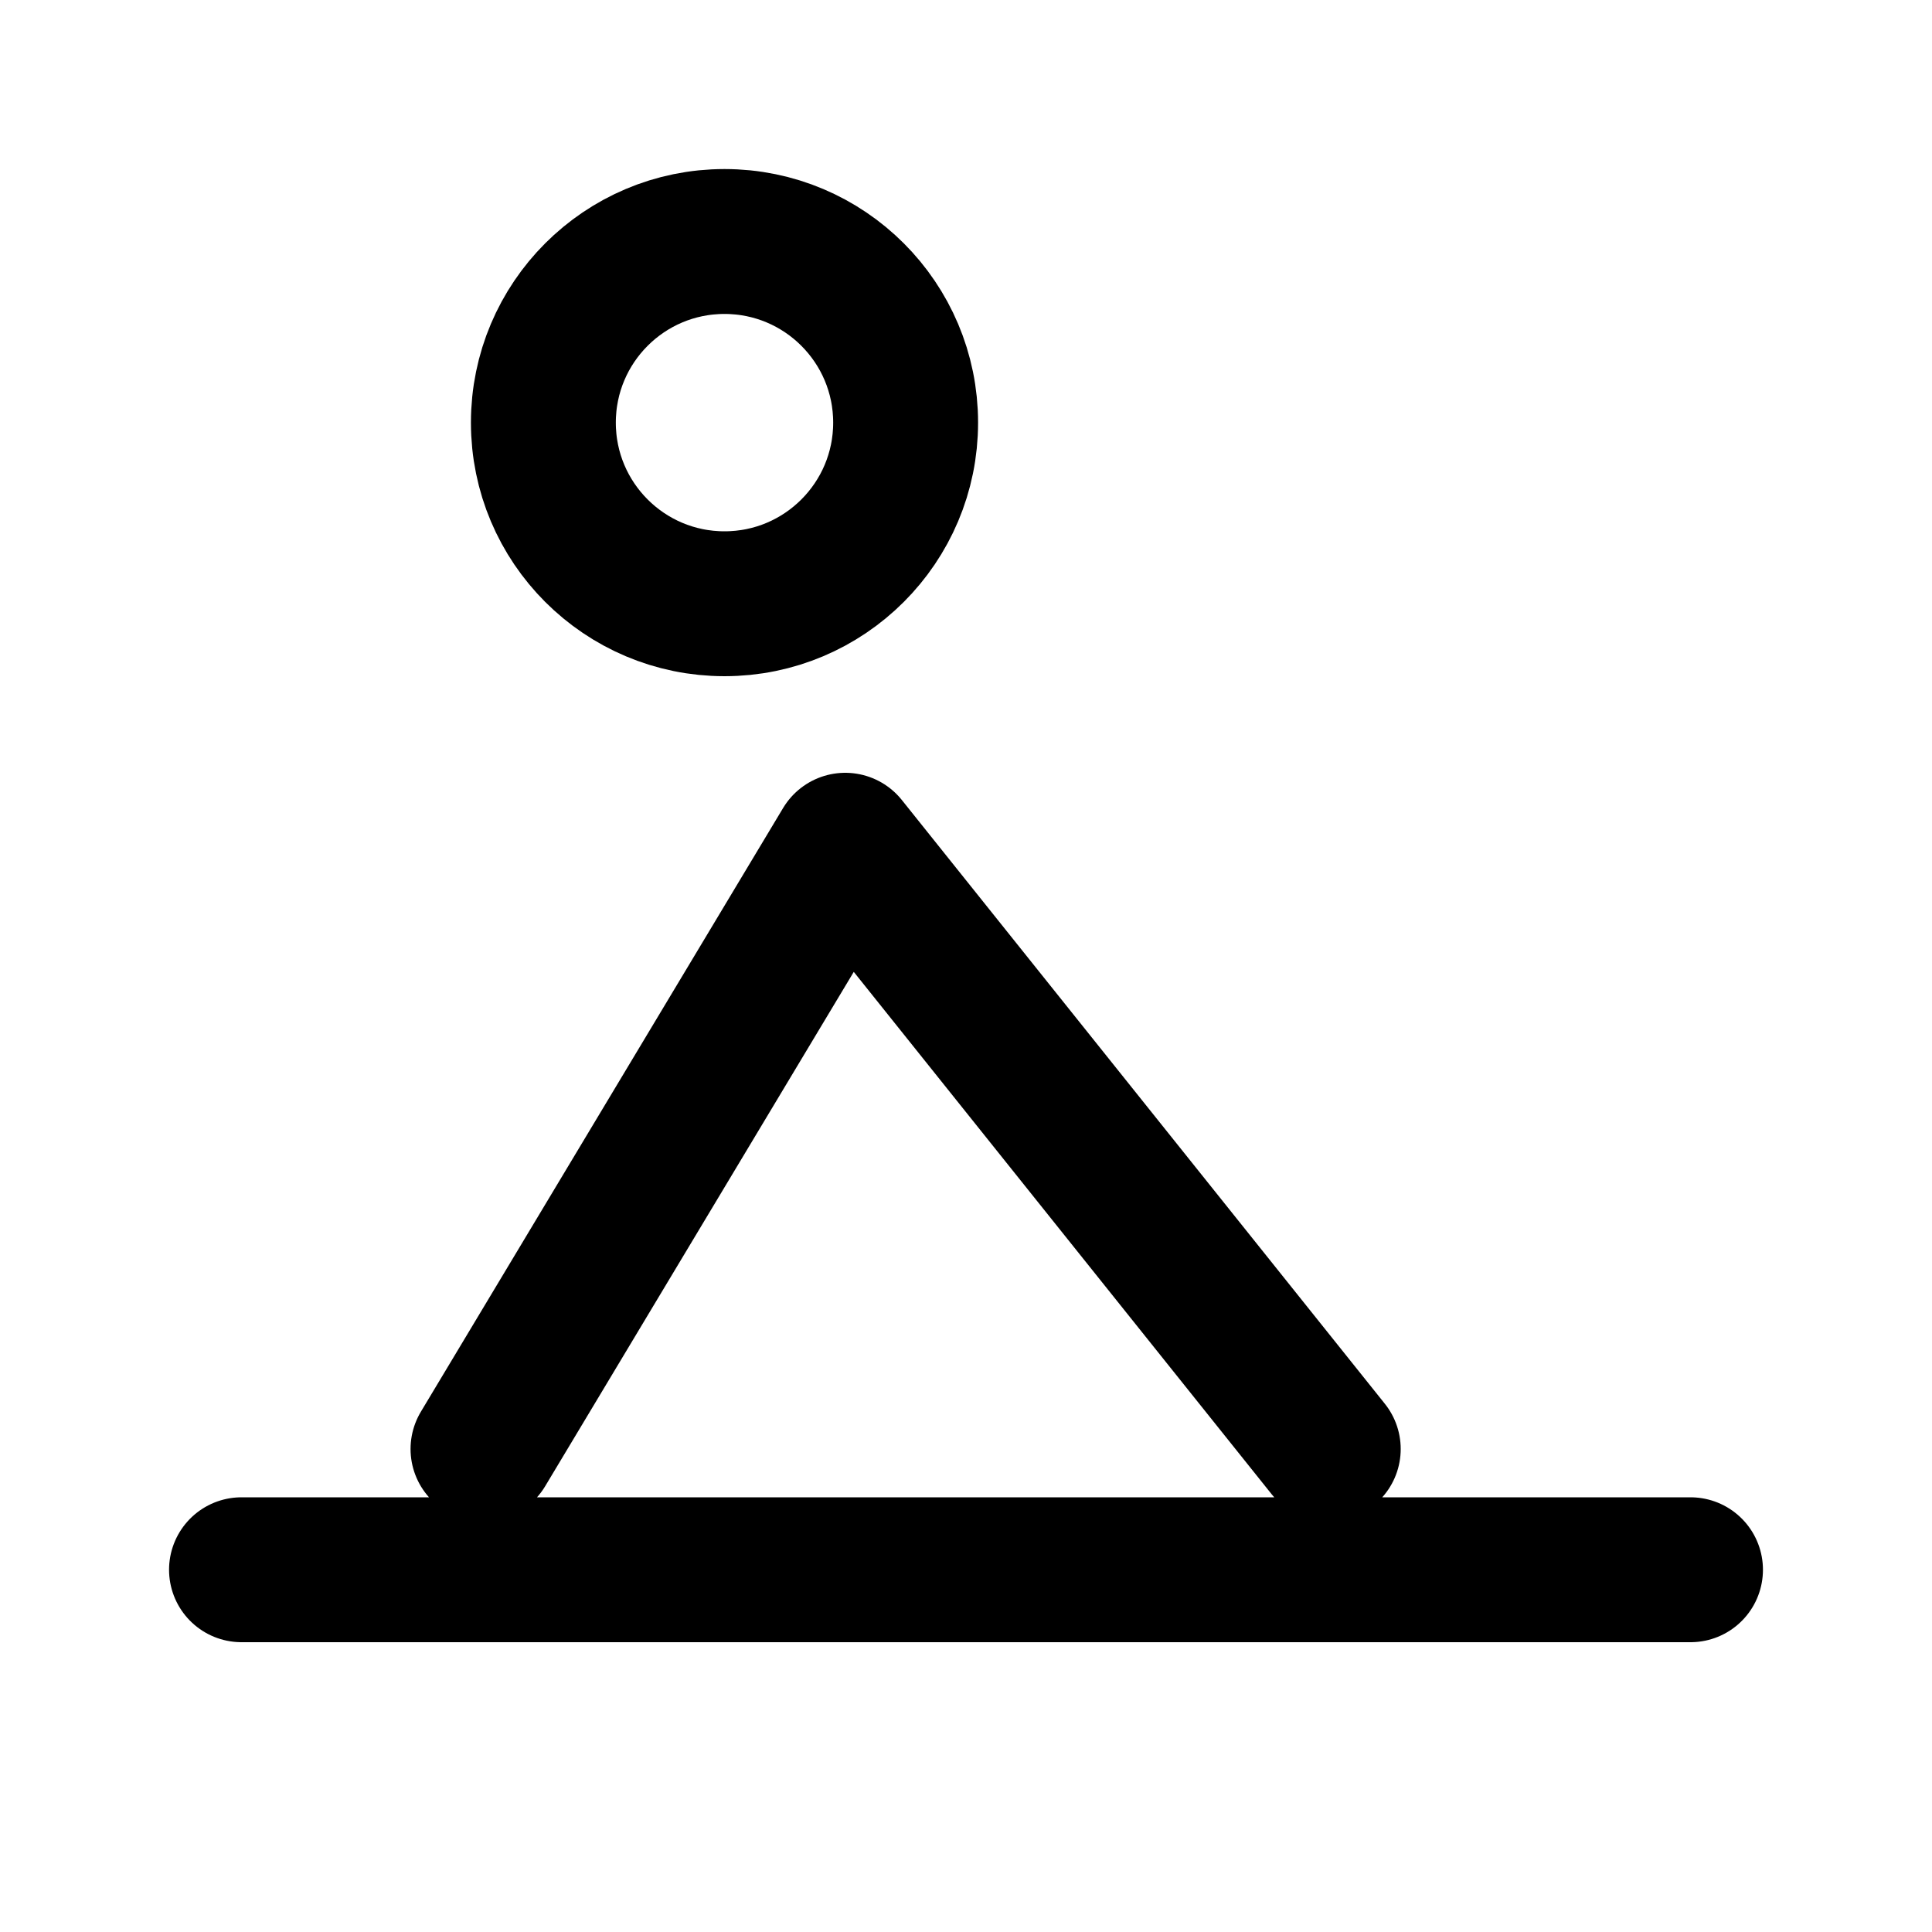
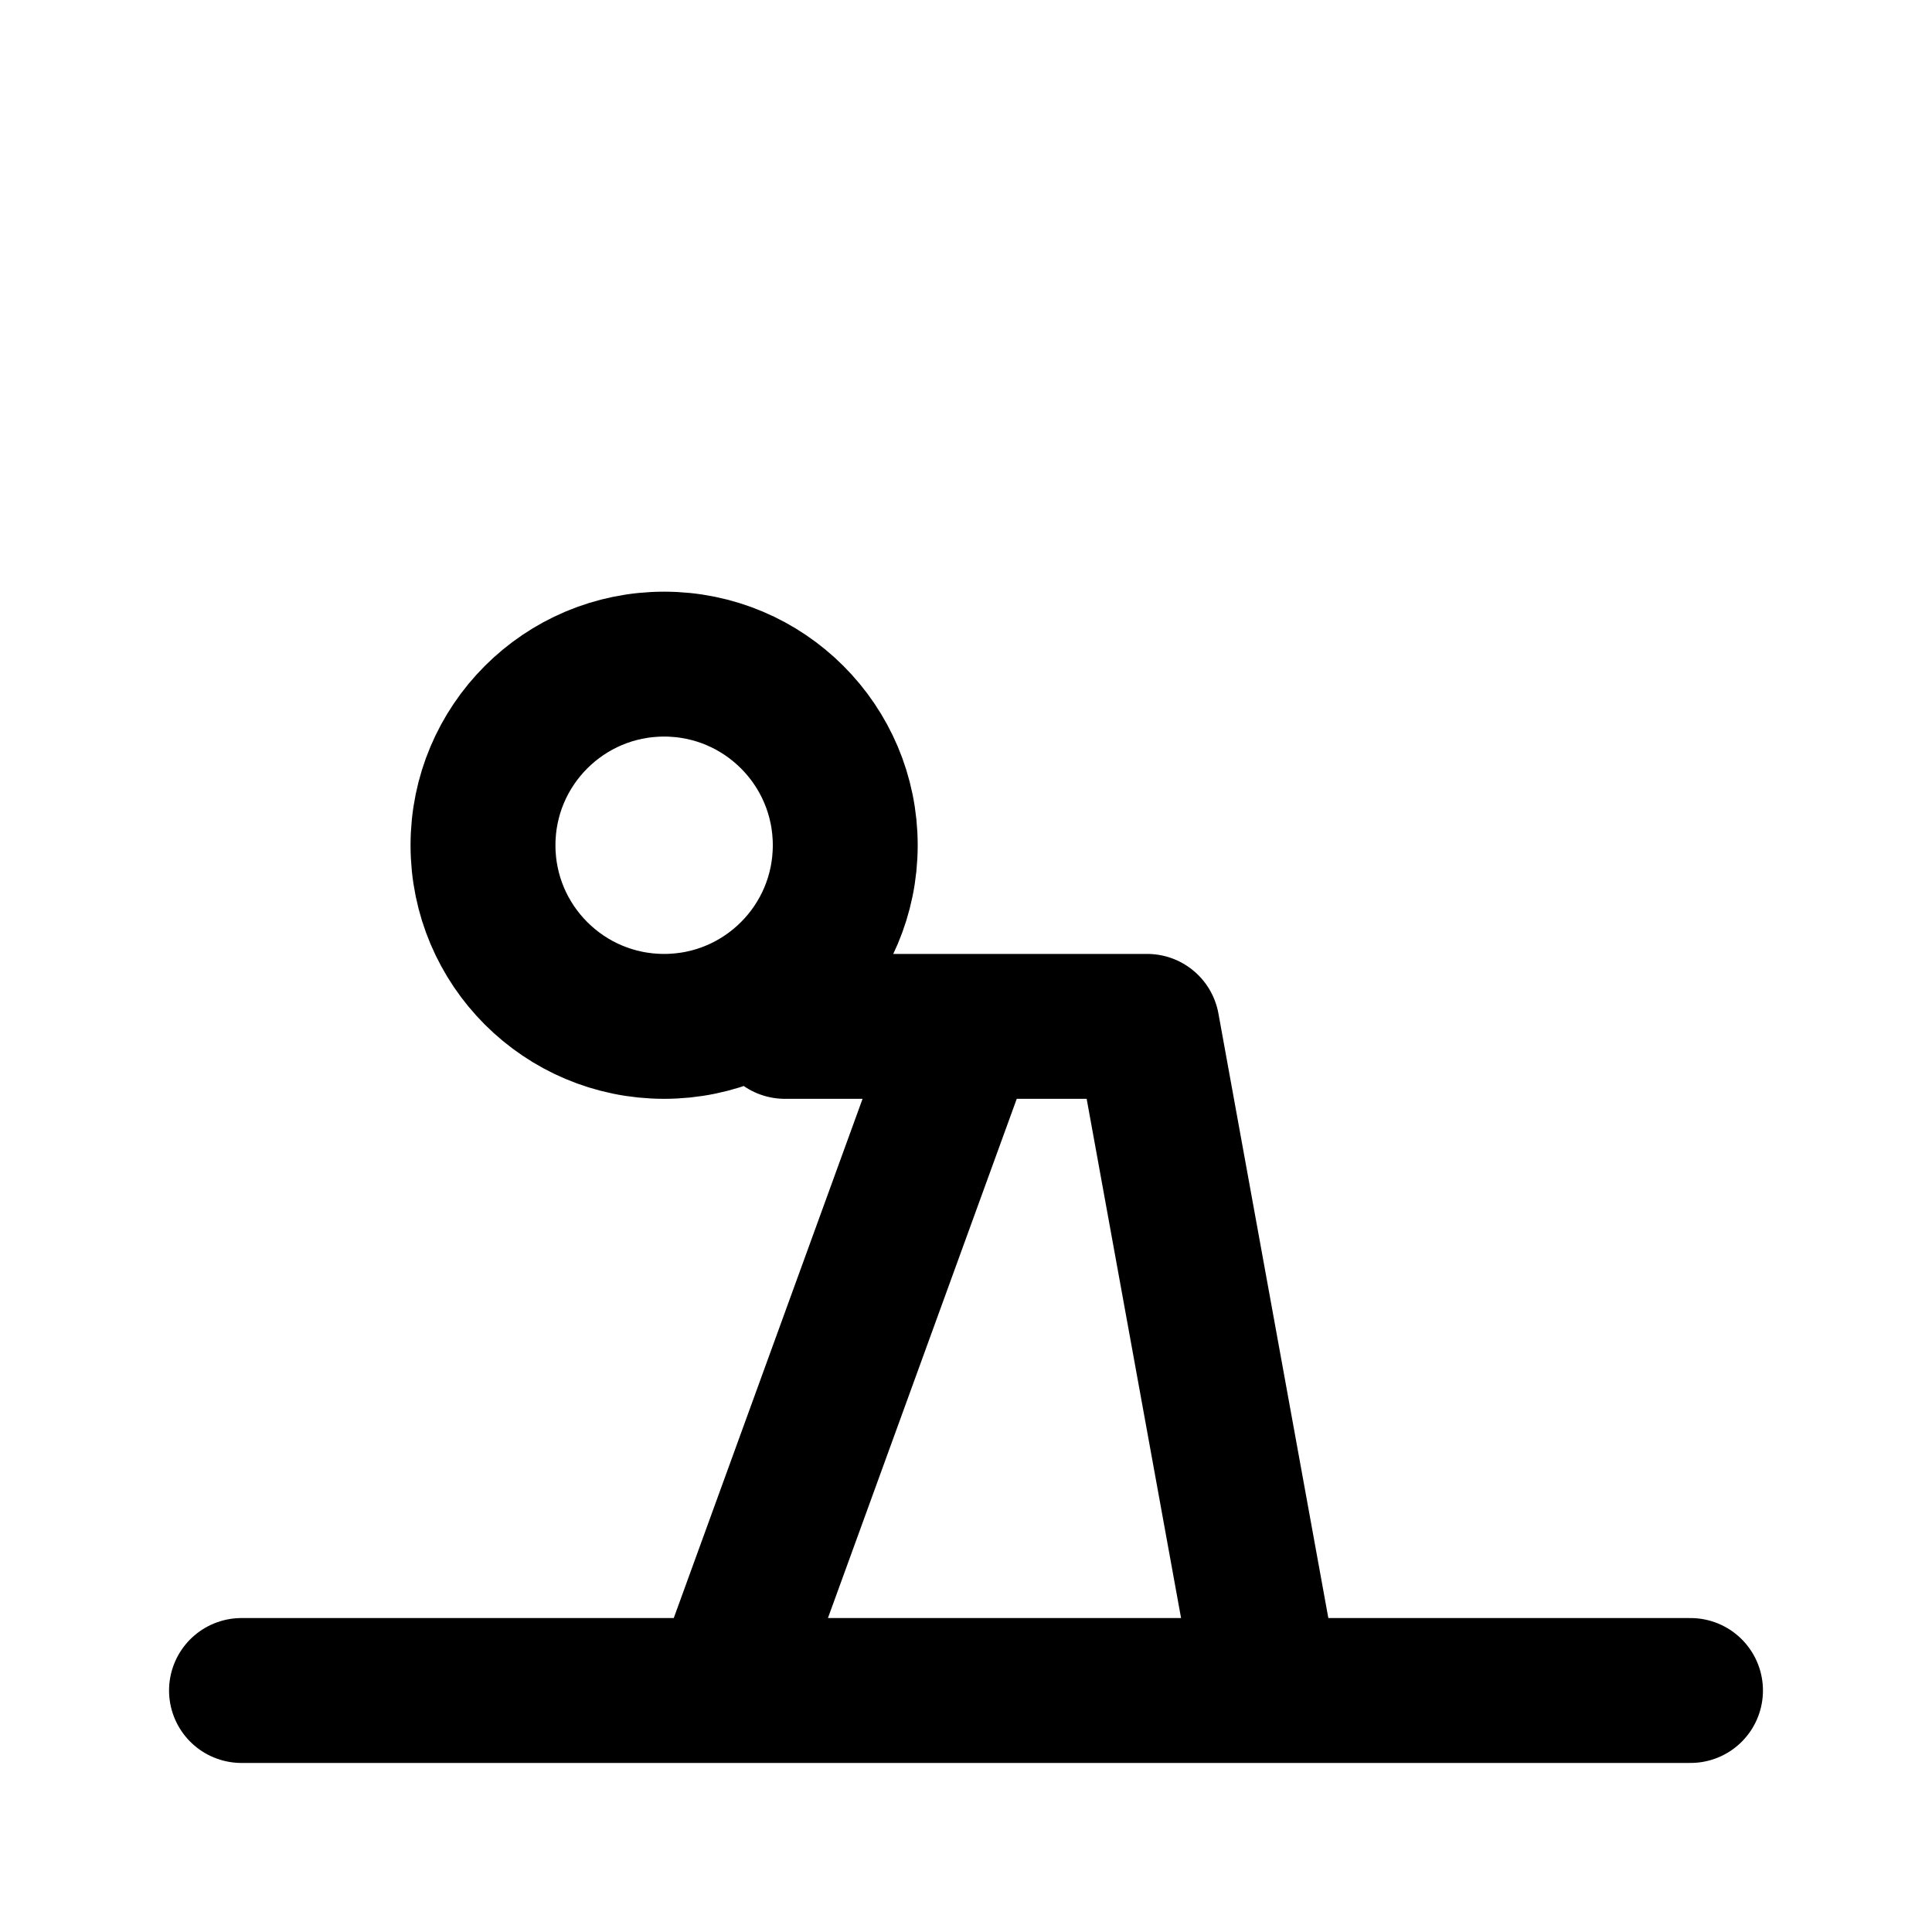
<svg xmlns="http://www.w3.org/2000/svg" viewBox="0 0 16 16" width="16" height="16">
-   <path d="M2 13h12M4 12l3-5M7 7l4 5M6 2a1.5 1.5 0 100 3 1.5 1.5 0 000-3z" fill="none" stroke="currentColor" stroke-width="1.2" stroke-linecap="round" stroke-linejoin="round" />
+   <path d="M2 14h12 M5.5 5.5a1.5 1.5 0 100 3 1.5 1.5 0 000-3z M6.5 8.5L9.5 8.5 M8 8.5L6 14 M9.5 8.5L10.5 14" fill="none" stroke="currentColor" stroke-width="1.2" stroke-linecap="round" stroke-linejoin="round" />
</svg>
